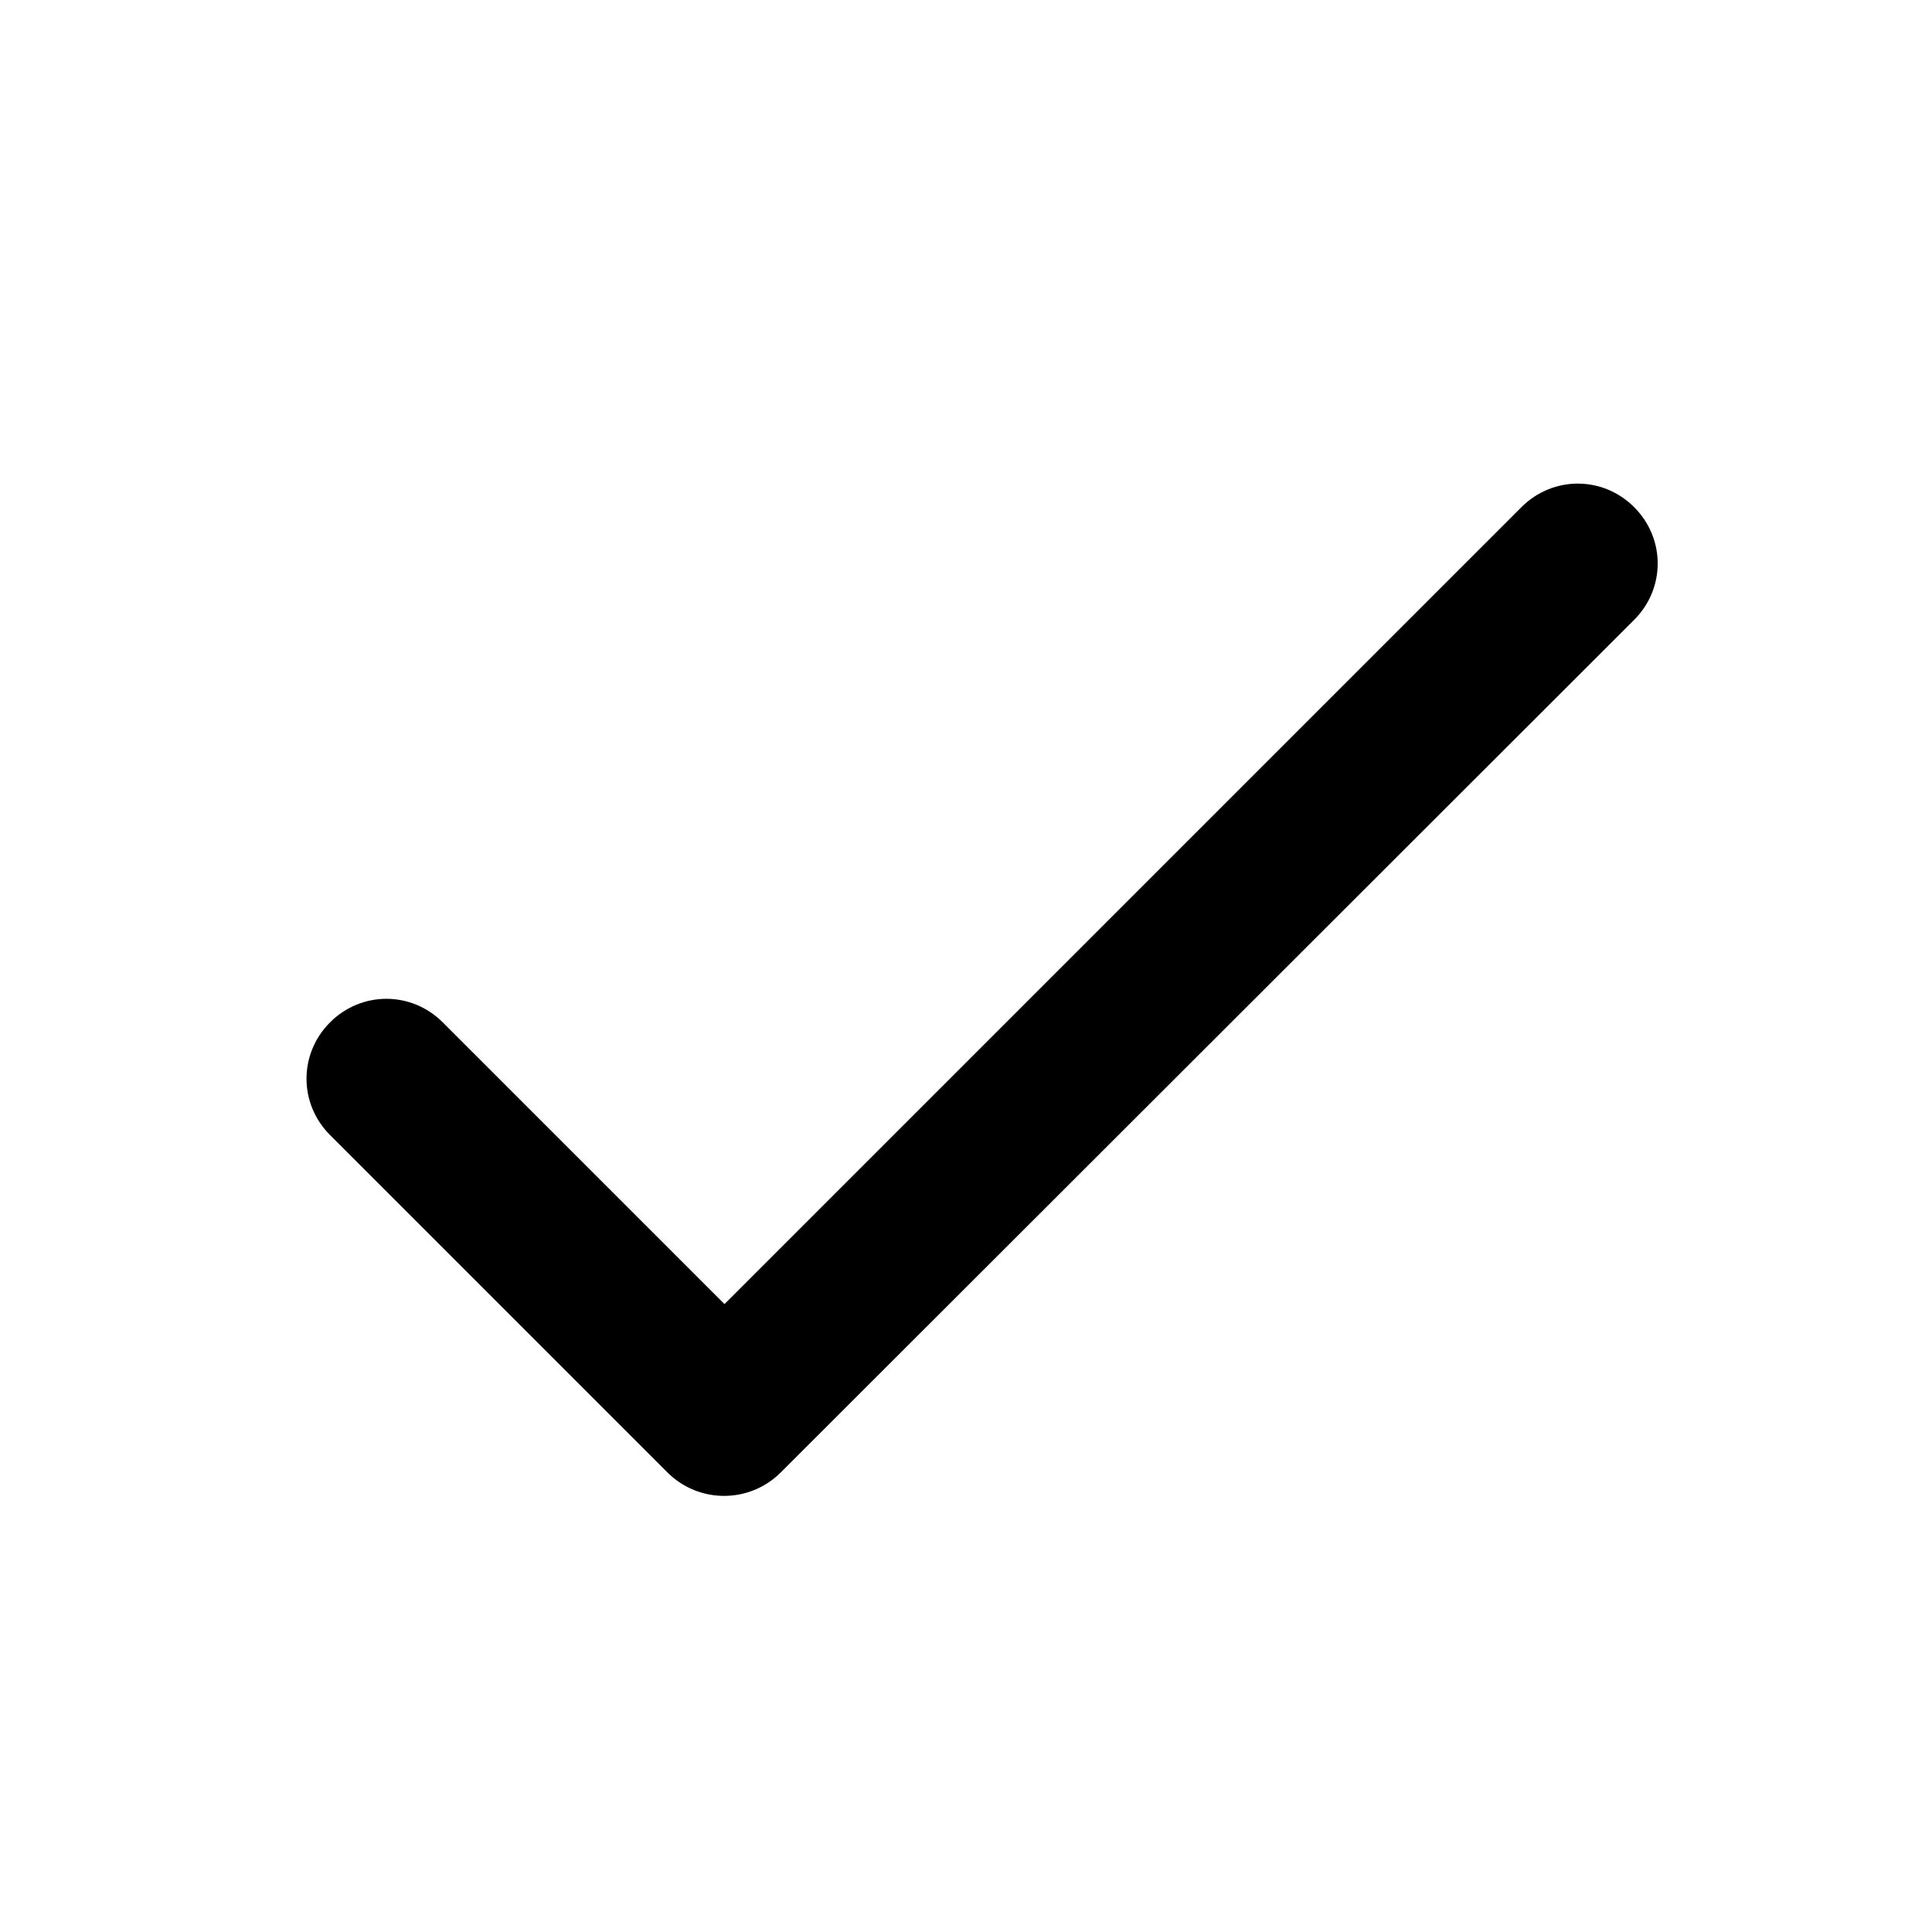
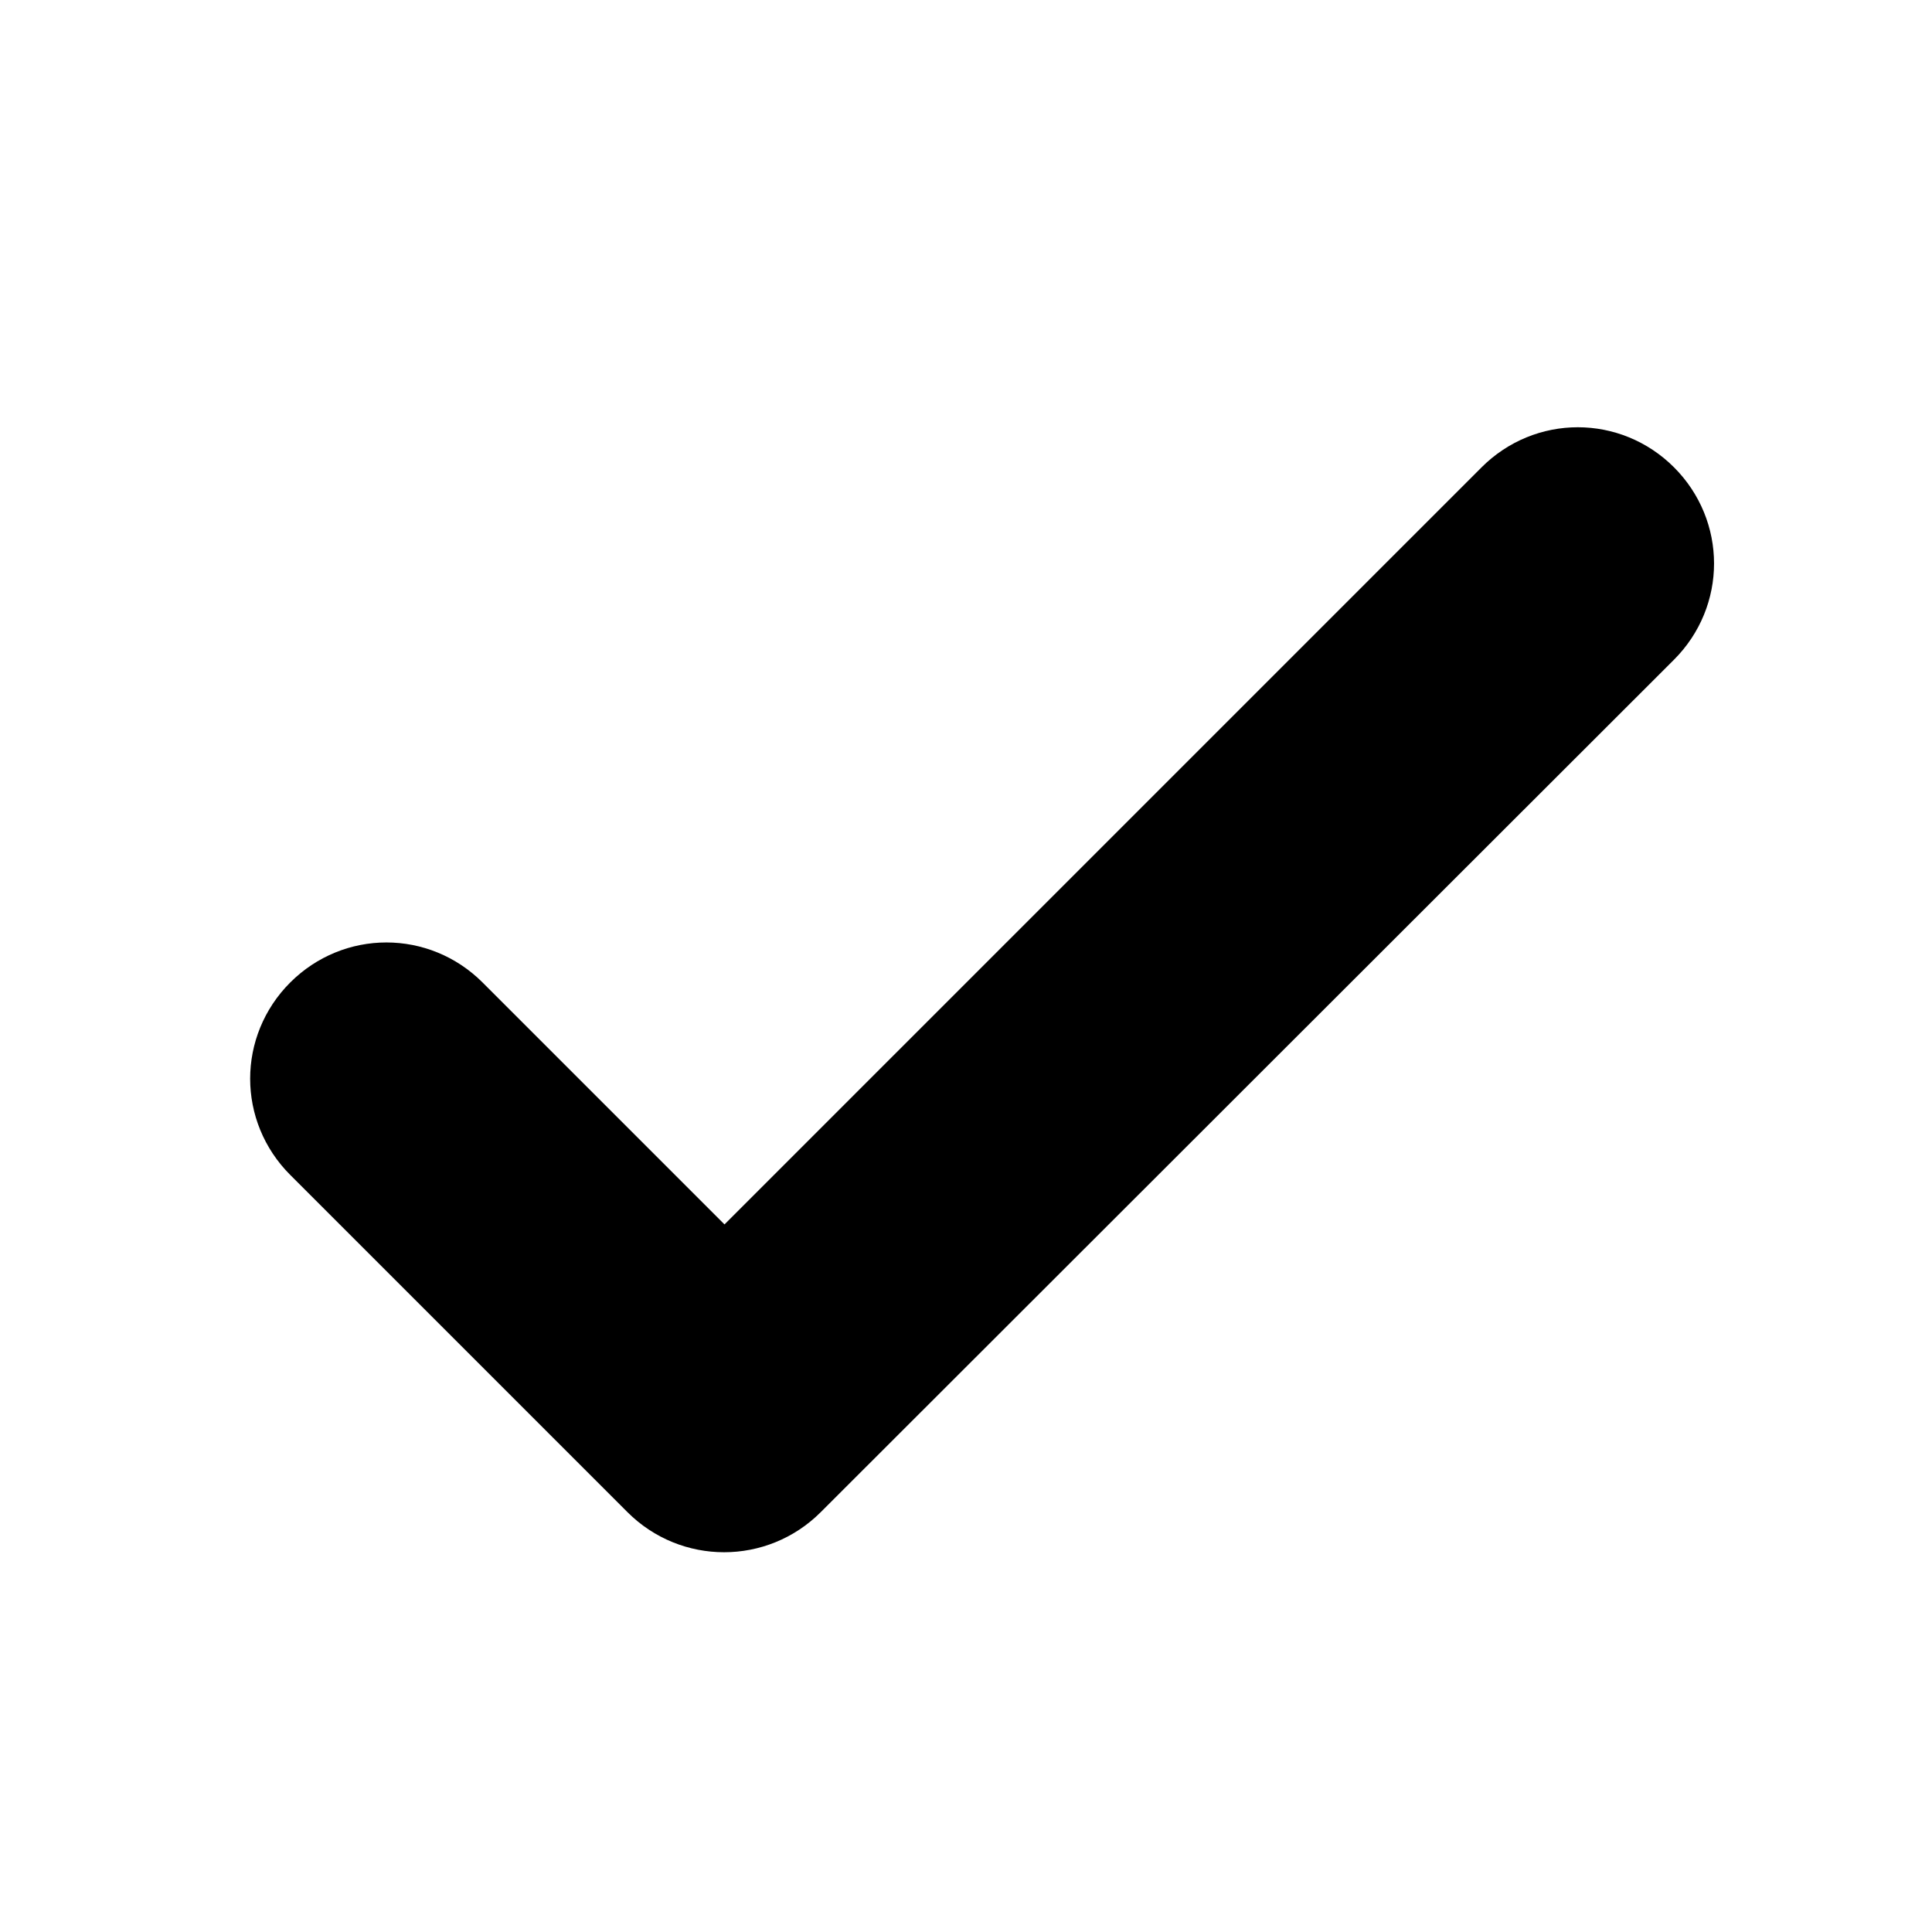
- <svg xmlns="http://www.w3.org/2000/svg" width="24" height="24" viewBox="0 0 24 24">
-   <path fill="none" d="M0 0h24v24H0V0z" />
-   <path d="M9 16.2l-3.5-3.5c-.39-.39-1.01-.39-1.4 0-.39.39-.39 1.01 0 1.4l4.19 4.19c.39.39 1.02.39 1.41 0L20.3 7.7c.39-.39.39-1.01 0-1.4-.39-.39-1.01-.39-1.4 0L9 16.2z" />
+ <svg xmlns="http://www.w3.org/2000/svg" width="24" height="24" viewBox="0 0 24 24" version="1.1" id="svg6">
+   <defs id="defs10" />
+   <path fill="none" d="M0 0h24v24H0V0z" id="path2" />
+   <path d="M9 16.2l-3.5-3.5c-.39-.39-1.01-.39-1.4 0-.39.39-.39 1.01 0 1.4l4.19 4.19c.39.39 1.02.39 1.41 0L20.3 7.7c.39-.39.39-1.01 0-1.4-.39-.39-1.01-.39-1.4 0L9 16.2z" id="path4" style="stroke:#000000;stroke-opacity:1;stroke-width:1.4;stroke-miterlimit:4;stroke-dasharray:none" />
</svg>
